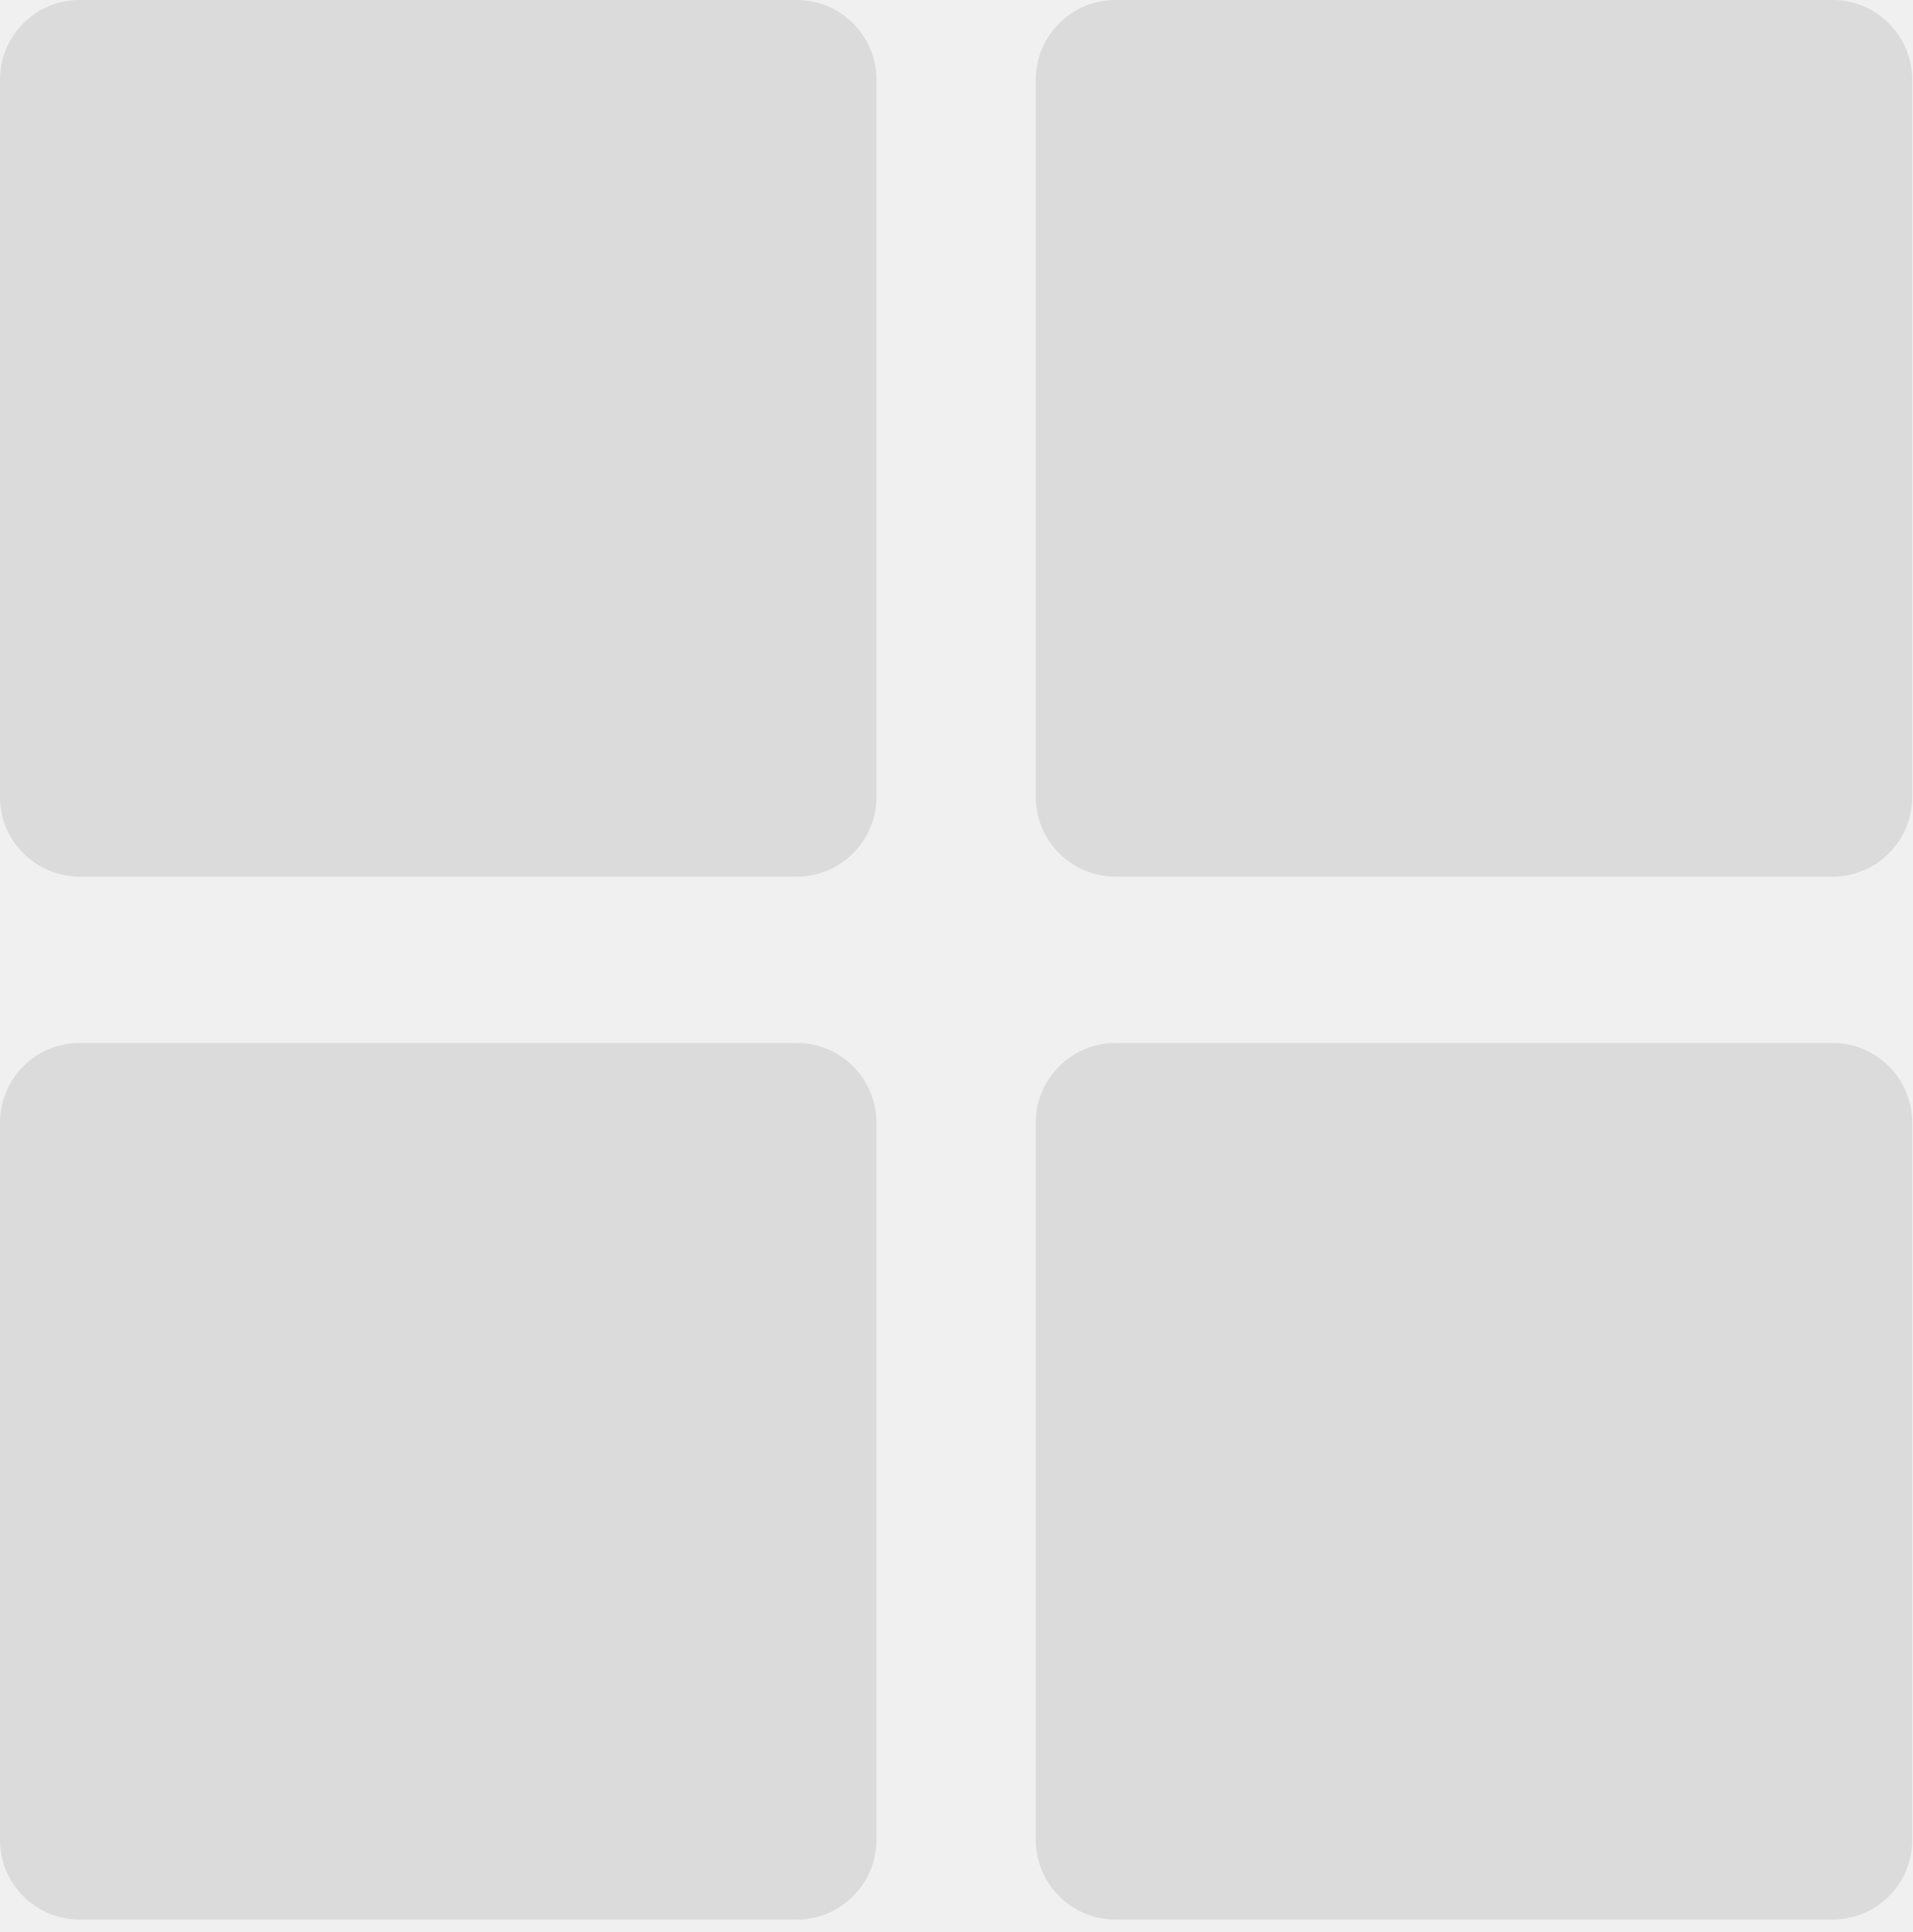
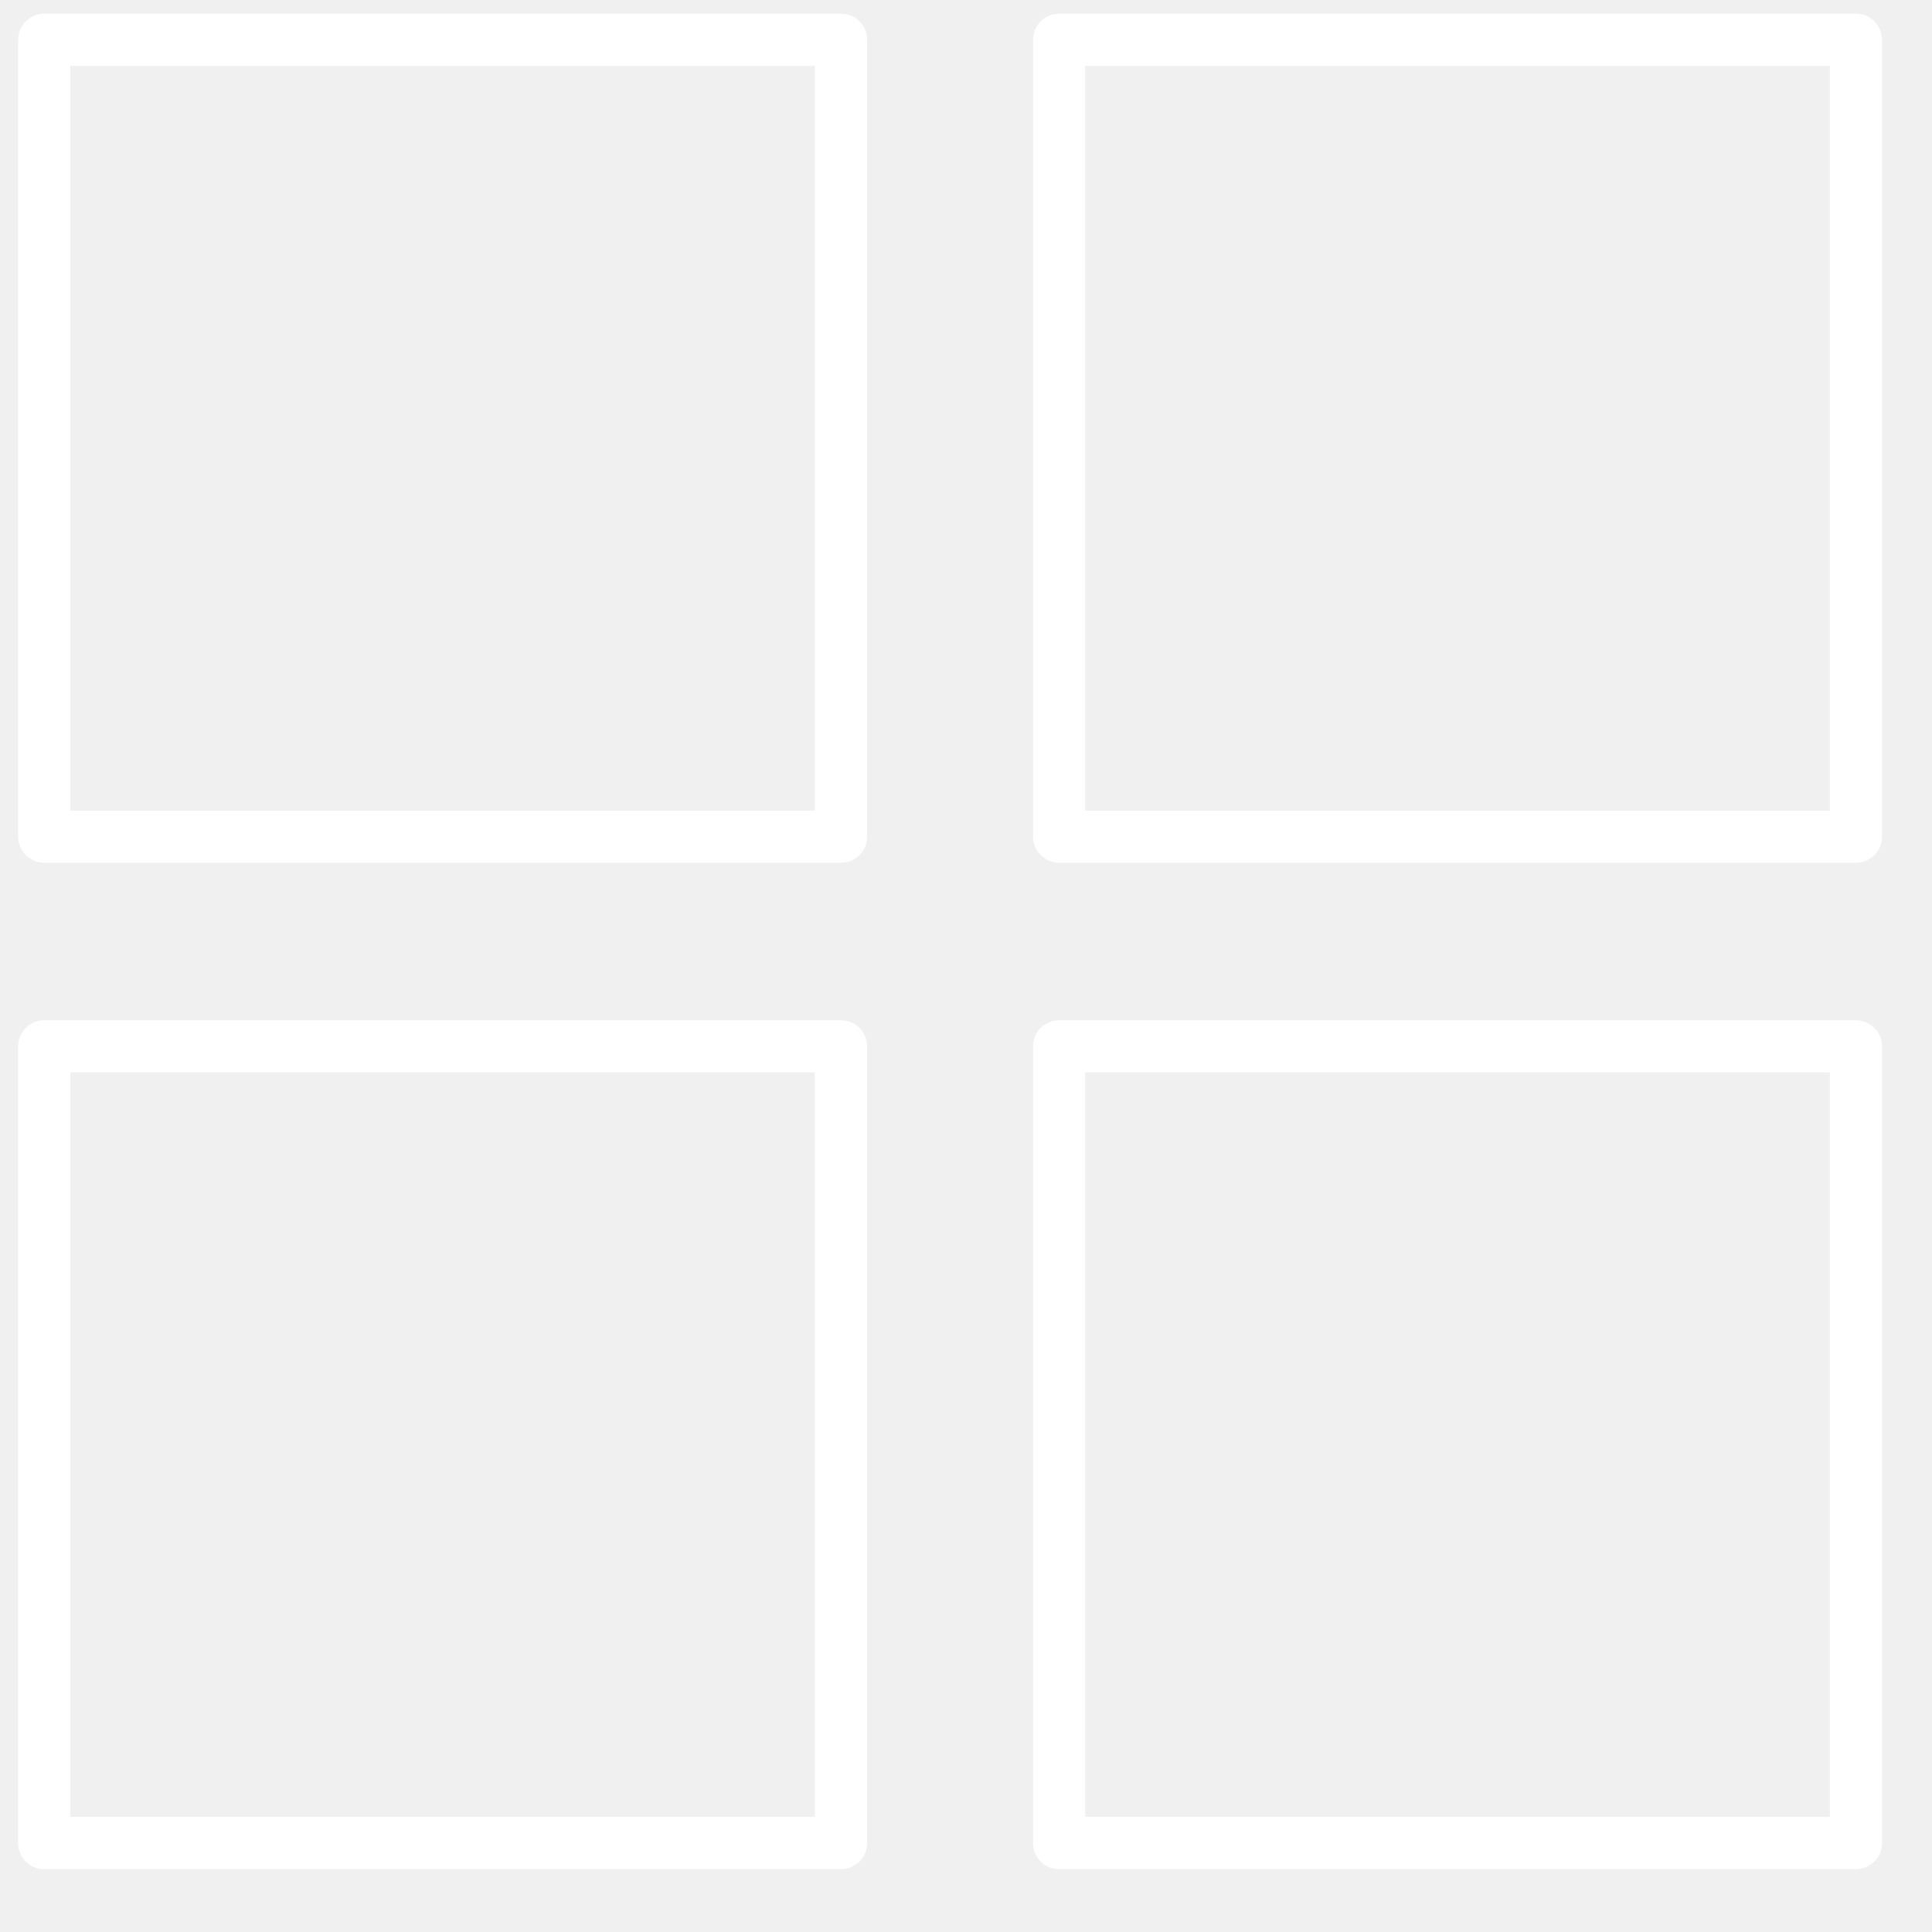
- <svg xmlns="http://www.w3.org/2000/svg" width="103" height="104" viewBox="0 0 103 104" fill="none">
-   <path d="M4.29 47.19H42.9C45.268 47.19 47.19 45.268 47.19 42.9V4.29C47.19 1.922 45.268 0 42.9 0H4.29C1.922 0 0 1.922 0 4.29V42.9C0 45.268 1.922 47.19 4.29 47.19Z" fill="#DBDBDB" />
-   <path d="M98.67 0H60.06C57.692 0 55.77 1.922 55.77 4.29V42.9C55.77 45.268 57.692 47.19 60.06 47.19H98.67C101.038 47.19 102.96 45.268 102.96 42.9V4.29C102.96 1.922 101.038 0 98.67 0Z" fill="#DBDBDB" />
-   <path d="M4.29 103.333H42.9C45.268 103.333 47.19 101.411 47.19 99.043V60.433C47.19 58.065 45.268 56.143 42.9 56.143H4.29C1.922 56.143 0 58.065 0 60.433V99.043C0 101.411 1.922 103.333 4.29 103.333Z" fill="#DBDBDB" />
-   <path d="M98.67 56.143H60.06C57.692 56.143 55.77 58.065 55.77 60.433V99.043C55.77 101.411 57.692 103.333 60.06 103.333H98.67C101.038 103.333 102.96 101.411 102.96 99.043V60.433C102.96 58.065 101.038 56.143 98.67 56.143Z" fill="#DBDBDB" />
+ <svg xmlns="http://www.w3.org/2000/svg" width="28" height="28" viewBox="0 0 28 28" fill="none">
+   <path d="M1.019 11.747H11.811V0.955H1.019V11.747ZM12.189 12.503H0.64C0.432 12.503 0.263 12.334 0.263 12.126V0.578C0.263 0.367 0.432 0.198 0.64 0.198H12.189C12.399 0.198 12.567 0.367 12.567 0.578V12.126C12.567 12.334 12.399 12.503 12.189 12.503Z" fill="white" />
+   <path d="M15.728 11.747H26.52V0.955H15.728V11.747ZM26.898 12.503H15.35C15.14 12.503 14.972 12.334 14.972 12.126V0.578C14.972 0.367 15.14 0.198 15.35 0.198H26.898C27.106 0.198 27.276 0.367 27.276 0.578V12.126C27.276 12.334 27.106 12.503 26.898 12.503Z" fill="white" />
+   <path d="M1.019 26.333H11.811V15.541H1.019V26.333ZM12.189 27.089H0.64C0.432 27.089 0.263 26.92 0.263 26.712V15.164C0.263 14.955 0.432 14.787 0.64 14.787H12.189C12.399 14.787 12.567 14.955 12.567 15.164V26.712C12.567 26.92 12.399 27.089 12.189 27.089Z" fill="white" />
+   <path d="M15.728 26.333H26.52V15.541H15.728V26.333ZM26.898 27.089H15.35C15.14 27.089 14.972 26.92 14.972 26.712V15.164C14.972 14.955 15.14 14.787 15.35 14.787H26.898C27.106 14.787 27.276 14.955 27.276 15.164V26.712C27.276 26.92 27.106 27.089 26.898 27.089Z" fill="white" />
</svg>
